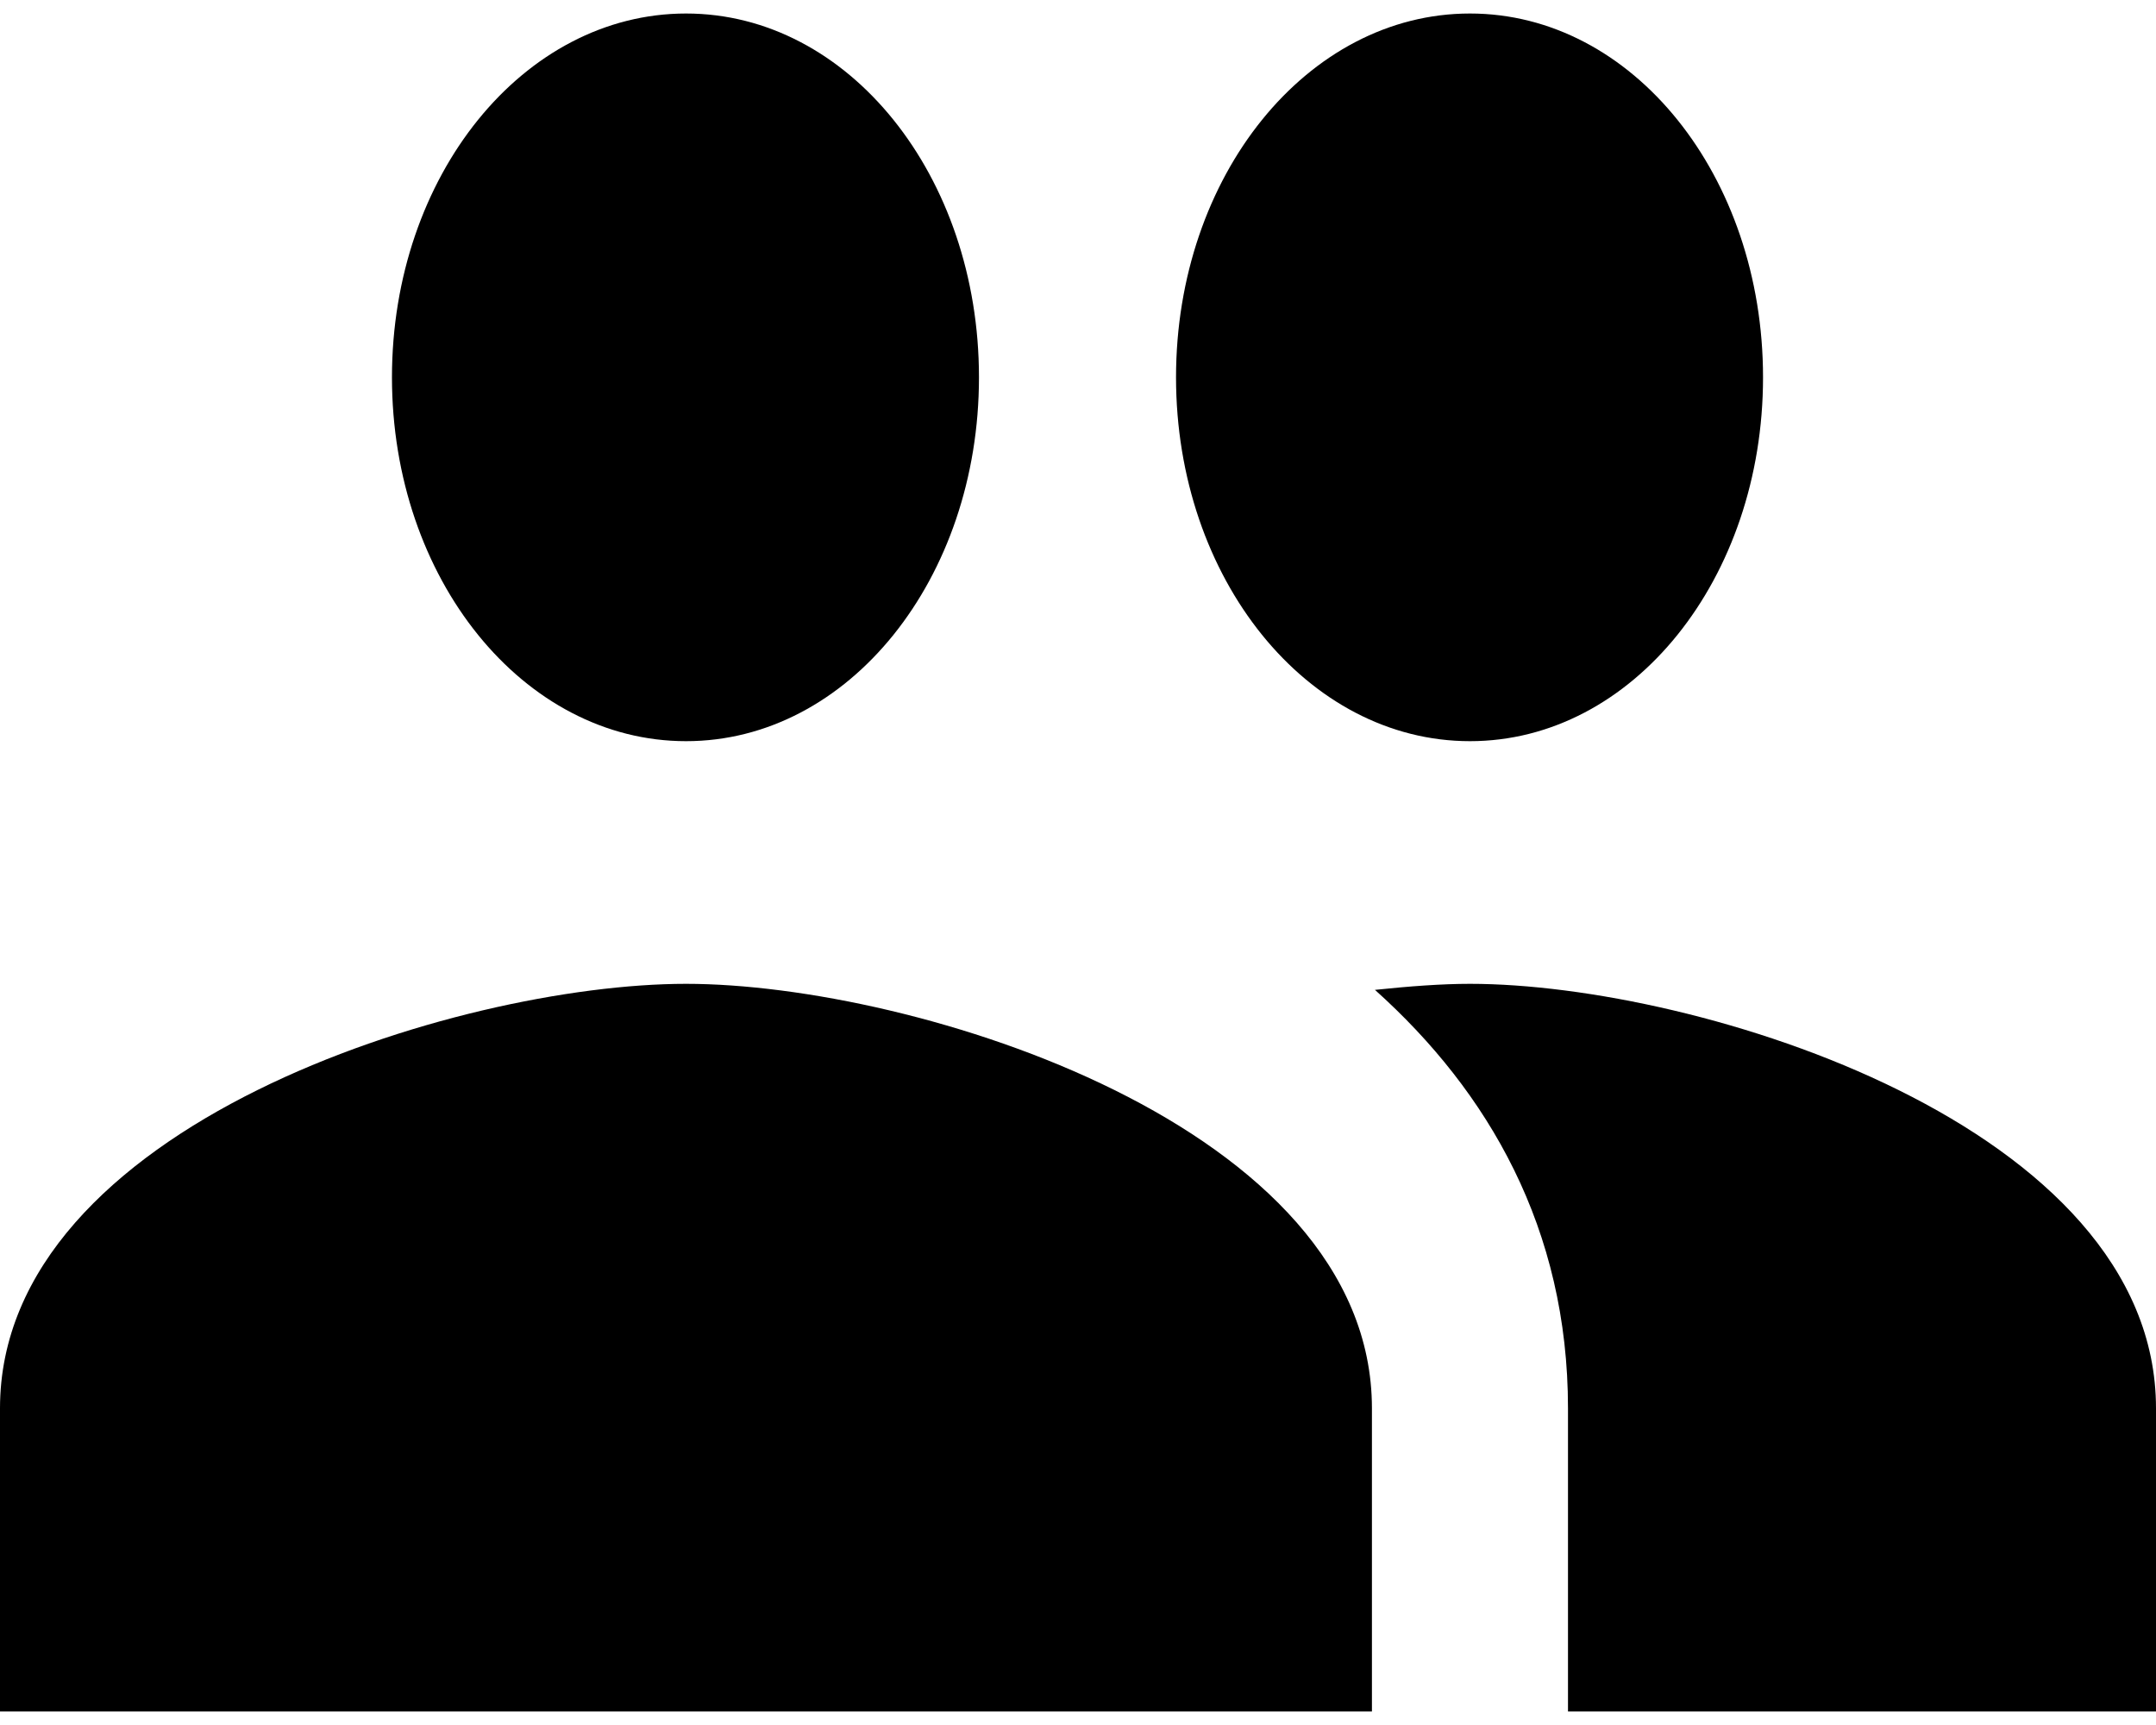
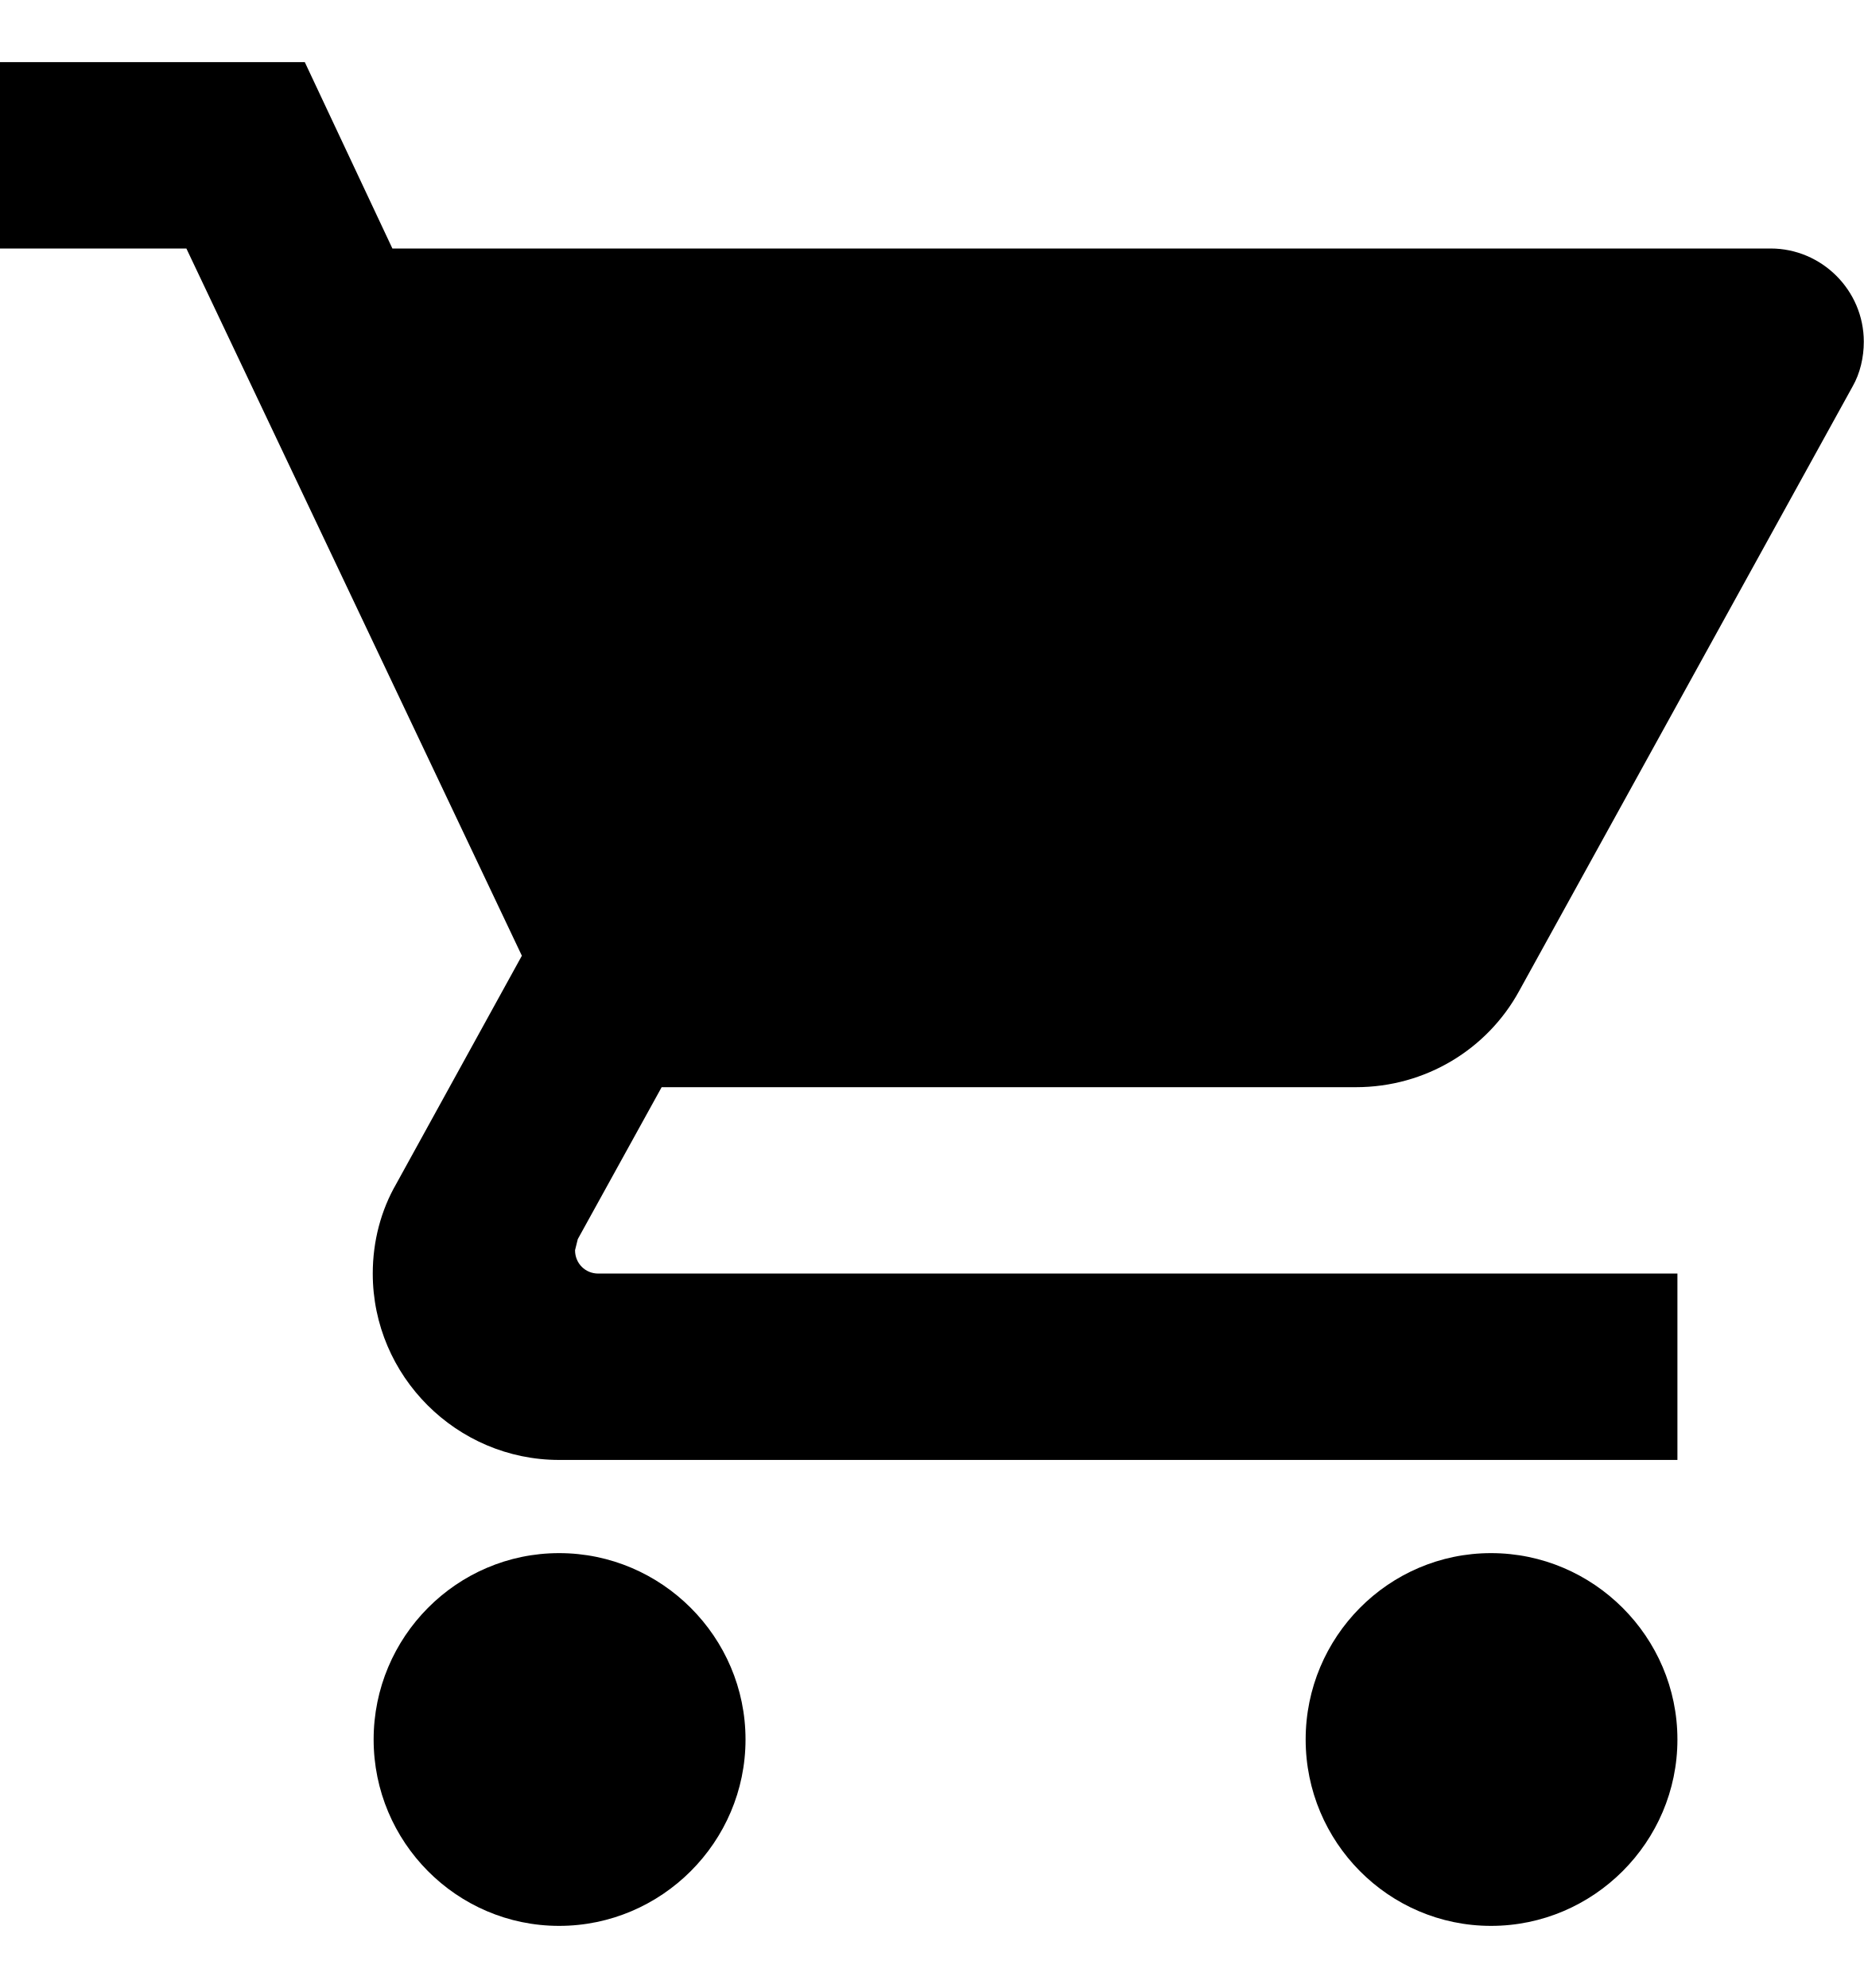
- <svg xmlns="http://www.w3.org/2000/svg" width="15" height="12" viewBox="0 0 15 12" fill="none">
-   <path d="M10.227 5.156C11.359 5.156 12.266 4.026 12.266 2.625C12.266 1.224 11.359 0.094 10.227 0.094C9.095 0.094 8.182 1.224 8.182 2.625C8.182 4.026 9.095 5.156 10.227 5.156ZM4.773 5.156C5.905 5.156 6.811 4.026 6.811 2.625C6.811 1.224 5.905 0.094 4.773 0.094C3.641 0.094 2.727 1.224 2.727 2.625C2.727 4.026 3.641 5.156 4.773 5.156ZM4.773 6.844C3.184 6.844 0 7.831 0 9.797V11.906H9.545V9.797C9.545 7.831 6.361 6.844 4.773 6.844ZM10.227 6.844C10.03 6.844 9.805 6.861 9.566 6.886C10.357 7.595 10.909 8.548 10.909 9.797V11.906H15V9.797C15 7.831 11.816 6.844 10.227 6.844Z" fill="black" />
+ <svg xmlns="http://www.w3.org/2000/svg" width="15" height="16" viewBox="0 0 15 16" fill="none">
+   <path d="M4.5 12.5C3.675 12.5 3.007 13.175 3.007 14C3.007 14.825 3.675 15.5 4.5 15.5C5.325 15.5 6 14.825 6 14C6 13.175 5.325 12.5 4.5 12.5ZM0 0.5V2H1.5L4.2 7.692L3.188 9.53C3.067 9.74 3 9.988 3 10.25C3 11.075 3.675 11.75 4.5 11.75H13.5V10.25H4.815C4.71 10.25 4.628 10.168 4.628 10.062L4.65 9.973L5.325 8.75H10.912C11.475 8.75 11.97 8.443 12.225 7.978L14.91 3.11C14.97 3.005 15 2.877 15 2.75C15 2.337 14.662 2 14.25 2H3.158L2.453 0.5H0ZM12 12.5C11.175 12.5 10.508 13.175 10.508 14C10.508 14.825 11.175 15.5 12 15.5C12.825 15.5 13.5 14.825 13.5 14C13.5 13.175 12.825 12.5 12 12.5Z" fill="black" />
</svg>
